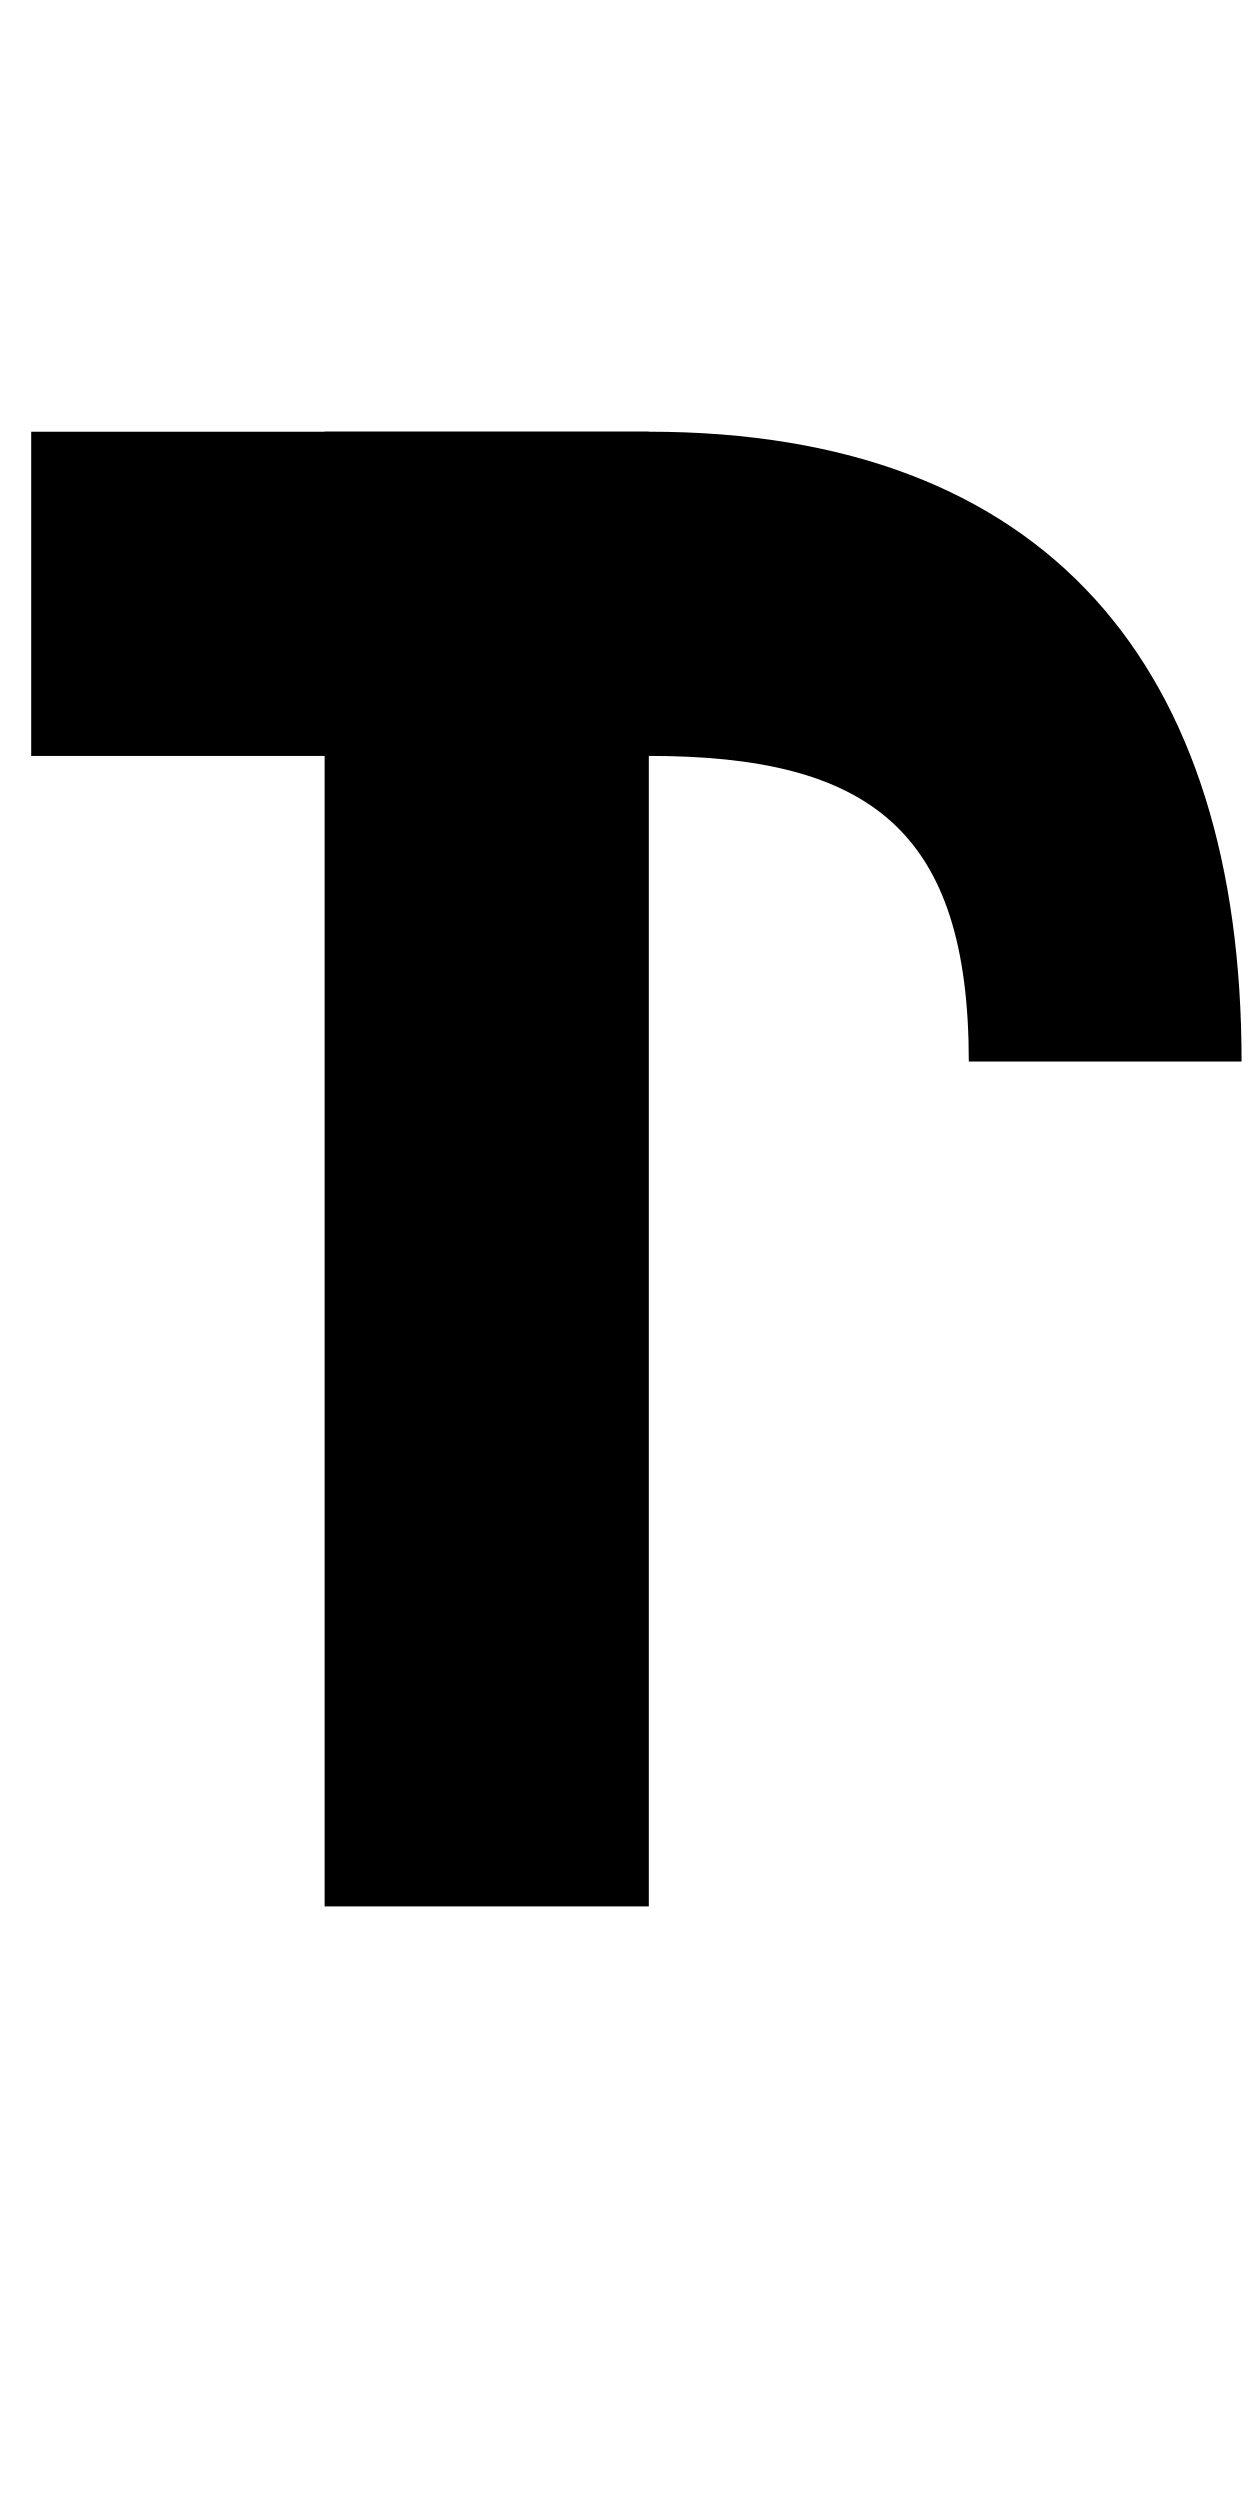
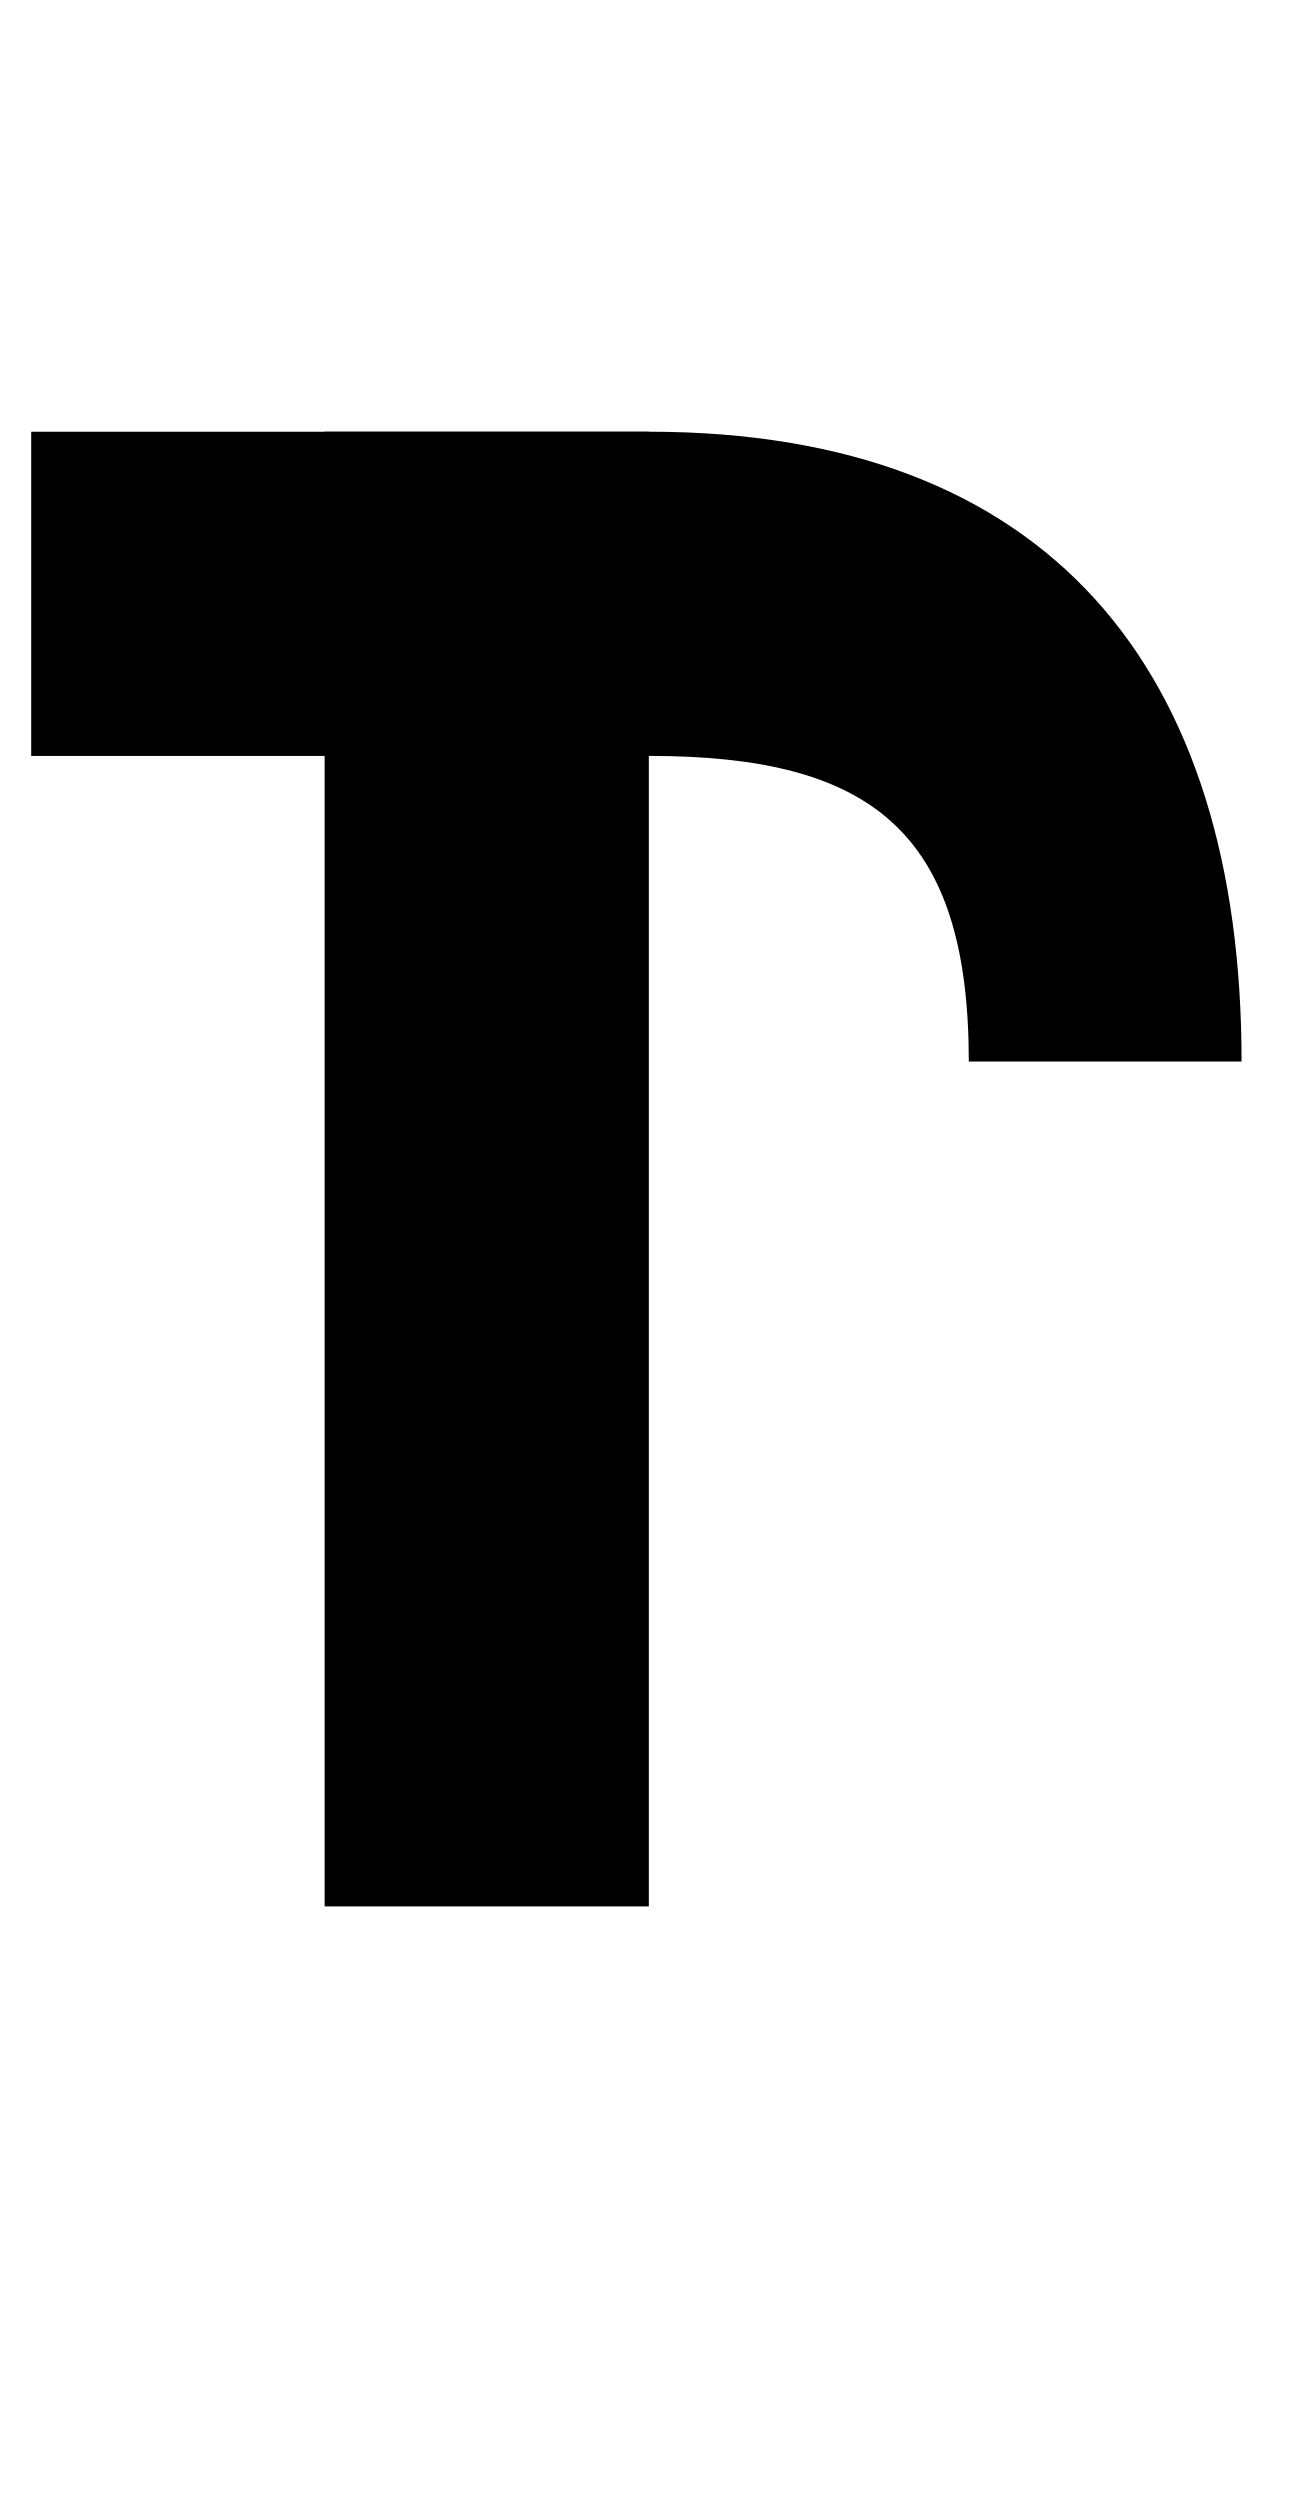
- <svg xmlns="http://www.w3.org/2000/svg" version="1.1" x="0px" y="0px" viewBox="0 0 298 593" style="enable-background:new 0 0 298 593;" xml:space="preserve">
+ <svg xmlns="http://www.w3.org/2000/svg" version="1.1" x="0px" y="0px" viewBox="0 0 312 593" style="enable-background:new 0 0 312 593;" xml:space="preserve">
  <style type="text/css">
	.st0{fill:none;}
	.st1{fill:#E30613;}
	.st2{font-family:'SH-Maintenance-V2';}
	.st3{font-size:489px;}
	.st4{letter-spacing:-19;}
	.st5{letter-spacing:-29;}
	.st6{letter-spacing:-9;}
	.st7{letter-spacing:9;}
	.st8{letter-spacing:-39;}
	.st9{display:none;}
	.st10{display:inline;}
</style>
  <g id="_x5F_V1">
    <g id="E_00000051360959627468142820000017544460044616440767_">
	</g>
    <g id="C">
	</g>
    <g id="N_x5F_3">
	</g>
    <g id="A">
	</g>
    <g id="N_00000054254949360326627830000005329152182886584764_">
	</g>
    <g id="e">
	</g>
    <g id="T">
	</g>
    <g id="N_00000127748963548567887910000006918738376549339794_">
	</g>
    <g id="I">
	</g>
    <g id="A1">
	</g>
    <g id="M">
	</g>
    <g id="R">
	</g>
    <g id="O_00000083778567647030904660000008843847121500168630_">
	</g>
    <g id="F">
	</g>
    <g id="N">
	</g>
    <g id="E">
	</g>
    <g id="P">
	</g>
    <g id="O">
	</g>
  </g>
  <g id="Ebene_20">
    <text transform="matrix(1 0 0 1 -10128.524 1054.634)">
      <tspan x="0" y="0" class="st1 st2 st4" style="font-size:490px;">M</tspan>
      <tspan x="604.7" y="0" class="st1 st2" style="font-size:490px;">A</tspan>
      <tspan x="965.8" y="0" class="st1 st2 st4" style="font-size:490px;">I</tspan>
      <tspan x="1090.7" y="0" class="st1 st2" style="font-size:490px;">NTENANCE</tspan>
    </text>
    <rect x="-13166.9" y="709.6" class="st0" width="1722.6" height="412.6" />
    <text transform="matrix(1 0 0 1 -13166.936 1059.489)">
      <tspan x="0" y="0" class="st1 st2" style="font-size:490px;">OPEN</tspan>
      <tspan x="1660.1" y="0" class="st1 st2 st6" style="font-size:485px;"> </tspan>
    </text>
    <text transform="matrix(1 0 0 1 -11330.94 1069.107)">
      <tspan x="0" y="0" class="st1 st2 st4" style="font-size:490px;">F</tspan>
      <tspan x="252.8" y="0" class="st1 st2" style="font-size:490px;">O</tspan>
      <tspan x="634.1" y="0" class="st1 st2" style="font-size:490px; letter-spacing:-167;"> </tspan>
      <tspan x="602.7" y="0" class="st1 st2" style="font-size:490px;">R</tspan>
    </text>
  </g>
  <g id="Hilfslinien">
    <rect x="-5876.4" y="682.7" class="st0" width="7398.2" height="466.4" />
    <text transform="matrix(1 0 0 1 -5876.373 1031.88)">
      <tspan x="0" y="0" class="st1 st2 st3 st4">WE</tspan>
      <tspan x="739.4" y="0" class="st1 st2 st3 st5">G</tspan>
      <tspan x="1081.2" y="0" class="st1 st2 st3 st6">E</tspan>
      <tspan x="1468.4" y="0" class="st1 st2 st3">N </tspan>
      <tspan x="1939.8" y="0" class="st1 st2 st3 st7">U</tspan>
      <tspan x="2312" y="0" class="st1 st2 st3 st6">M</tspan>
      <tspan x="2736.9" y="0" class="st1 st2 st3">B</tspan>
      <tspan x="3081.2" y="0" class="st1 st2 st3 st4">A</tspan>
      <tspan x="3439.1" y="0" class="st1 st2 st3">U </tspan>
      <tspan x="3910" y="0" class="st1 st2 st3 st5">G</tspan>
      <tspan x="4268.4" y="0" class="st1 st2 st3">E</tspan>
      <tspan x="4585.3" y="0" class="st1 st2 st3 st8">Ö</tspan>
      <tspan x="4926.6" y="0" class="st1 st2 st3">FFNET</tspan>
    </text>
  </g>
  <g id="T_00000151528559115874515910000005984389023753216649_">
    <path d="M77,452.2V102.4h76.9v349.8H77z" />
    <path d="M7.4,102.4h146.5c94.6,0,140.6,55.9,140.6,149.4h-64.7c0-54.9-23.5-72.5-75.9-72.5H7.4V102.4z" />
  </g>
-   <g id="E_00000150082740960534394650000001756674408269680310_">
-     <path d="M-111.8,452.1V156.4h-63.8v295.6H-111.8z" />
-     <path d="M-234.1,353.3h140.9c0,0,13.3-74.6,23.6-132.1h-61.9l-11.8,74.6h-90.8V353.3z" />
-     <path d="M-175.6,452.1h140.9c0,0,13.3-74.6,23.6-132.1H-73l-11.8,74.6h-90.8V452.1z" />
-     <path d="M-80.3,186.3h60.9c-7.9-43.7-15.2-84.5-15.2-84.5h-140.9v57.5h90.8L-80.3,186.3z" />
-   </g>
-   <g id="N_00000099632580371903072950000016892054108610634910_">
-     <path d="M-351.8,451.9l93.9-349.3h-69L-387,340.4h-1l-56.3-237.7h-77.3l-41.6,152.6h70.4l9.8-41.6h1l58.7,237.7L-351.8,451.9z" />
-     <rect x="-569" y="102.6" width="76.8" height="349.3" />
+   <g id="E_00000150082740960534394650000001756674408269680310_" class="st9">
+     <path class="st10" d="M-111.8,452.1V156.4h-63.8v295.6H-111.8z" />
+     <path class="st10" d="M-234.1,353.3h140.9c0,0,13.3-74.6,23.6-132.1h-61.9l-11.8,74.6h-90.8V353.3z" />
+     <path class="st10" d="M-175.6,452.1h140.9c0,0,13.3-74.6,23.6-132.1H-73l-11.8,74.6h-90.8V452.1z" />
+     <path class="st10" d="M-80.3,186.3h60.9c-7.9-43.7-15.2-84.5-15.2-84.5h-140.9v57.5h90.8L-80.3,186.3z" />
+   </g>
+   <g id="N_00000099632580371903072950000016892054108610634910_" class="st9">
+     <path class="st10" d="M-351.8,451.9l93.9-349.3h-69L-387,340.4h-1l-56.3-237.7h-77.3l-41.6,152.6h70.4l9.8-41.6h1l58.7,237.7   L-351.8,451.9z" />
+     <rect x="-569" y="102.6" class="st10" width="76.8" height="349.3" />
  </g>
  <g id="F_00000114769032895886322120000014247326199313495697_" class="st9">
    <path class="st10" d="M-761.3,451.9h-76.8V102.7h245.5v64.5h-168.7V248h146.2v59.7h-146.2V451.9z" />
  </g>
  <g id="F_00000173141720675959051990000004486108456543280518_" class="st9">
    <path class="st10" d="M-1047.6,451.6h132.8V169.3h-54.9v217.1h-77.9V451.6z" />
    <path class="st10" d="M-1015.6,451.7c0-18,2.9-33.6,10.7-46.8c6.8-12.2,16.6-23.4,28.3-31.2c11.7-7.8,25.4-13.7,40-17.6   c14.6-3.9,30.2-5.9,70.2-5.9v-81.4c-52.2,0-76.6,3.9-100,12.2c-23.4,8.8-44.4,20-61.9,36.1c-17.6,16.6-31.2,35.1-41.4,57.5   c-9.8,22.9-14.1,48.8-14.1,77H-1015.6z" />
    <polygon class="st10" points="-866.3,100.7 -969.7,100.7 -969.7,383 -914.8,383 -914.8,165.8 -866.3,165.8  " />
  </g>
  <g id="Ö" class="st9">
    <path class="st10" d="M-1429.6,278.8c0-103.7,64.1-184.4,171.6-184.4c107.6,0,171.6,80.7,171.6,184.4   c0,100.7-64.1,181.4-171.6,181.4C-1365.5,460.2-1429.6,379.5-1429.6,278.8z M-1352.8,278.8c0,58.2,25.9,116.9,94.9,116.9   c68.9,0,94.9-58.7,94.9-116.9c0-61.1-25.9-119.8-94.9-119.8C-1326.9,159-1352.8,217.6-1352.8,278.8z" />
    <rect x="-1291.2" y="191.7" class="st10" width="66" height="57.2" />
    <rect x="-1291.2" y="278.8" class="st10" width="66" height="57.2" />
  </g>
  <g id="E_00000056408675155028286430000005814045595369560991_" class="st9">
    <path class="st10" d="M-1458.6,452.2h-265V103.1h261.1v64.5h-184.4v74.8h169.2v59.7h-169.2v85.6h188.3V452.2z" />
  </g>
  <g id="G_00000142136150640176763200000005464168929300255362_" class="st9">
    <polygon class="st10" points="-2101,368 -2024.5,368 -2024.5,178.8 -1926.5,177.3 -1928,102.4 -2101.9,102.4  " />
    <polygon class="st10" points="-2101,452.2 -1833.4,451.8 -1833.4,388.5 -2023.5,389.5 -2024.5,291.5 -2099.5,293  " />
    <path class="st10" d="M-1933.4,451.8h101c10.8-7.4,23-15.2,33.8-22.5c11.8-8.3,21.1-17.2,30.9-26.5c8.3-8.3,15.2-18.6,21.6-32.3   c4.4-11.8,8.3-26,8.3-42.6c0-16.7-3.9-30.9-9.3-44.6c-6.4-12.7-14.7-23.5-25.5-32.3c-10.8-8.8-23-16.2-36.8-21.1   c-13.2-4.9-28.9-6.9-43.1-6.9c-20.6,0-37.7,3.4-53.9,10.8c-15.2,6.4-28.9,16.2-37.7,27.9c-10.8,12.7-18.1,27-23,43.1   c-5.9,17.2-8.3,35.3-6.9,53.9h64.2c0-9.8,1.5-17.6,3.4-27.4c1.5-9.3,3.4-16.7,8.8-25c2.9-7.4,9.3-13.2,16.2-17.6   c6.4-5.4,14.7-7.4,25.5-7.4c14.2,0,26,4.9,35.8,14.7c9.3,7.8,14.2,21.1,14.2,36.8c0,10.3-2.5,20.1-6.9,27   c-5.4,8.3-10.8,15.7-17.2,21.6c-6.9,7.4-15.2,12.3-22.5,18.1c-8.3,4.9-16.7,10.8-24,15.7C-1890.2,423.8-1920.6,443.4-1933.4,451.8z   " />
  </g>
  <g id="U_00000122691519521168774280000013841469757125651126_" class="st9">
    <path class="st10" d="M-2255.7,463.6c-102.4-1.5-114.8-74.7-114.8-119.8v-242h77.7v238.5c0,24.3,0,55.9,37.1,57.9V463.6z" />
    <path class="st10" d="M-2533.8,101.9h77.7v238.5c0,25.2,0,57.9,41.1,57.9c36.6,0,45-24.7,45-58.9v-15.8h70.3v30.7   c0,77.2-57.4,109.4-116.3,109.4c-105.4,0-117.8-74.2-117.8-119.8V101.9z" />
  </g>
  <g id="A_00000004505667569094896160000014532079075801900974_" class="st9">
    <path class="st10" d="M-2689.3,203.9l-3,70.3l30,6.9v1l-247.3,61v75.2l121.9,33.4l15.2-61l-22.1-9.3v-1l244.4-61v-78.2   L-2689.3,203.9z" />
    <polygon class="st10" points="-2864.8,430.6 -2787.1,451.7 -2781.2,451.7 -2722.7,212.8 -2721.7,212.8 -2662.2,451.7    -2585.5,451.7 -2550.1,319.5 -2618.5,317.5 -2624.4,337.1 -2625.4,337.1 -2685.4,101.1 -2757.6,101.1 -2818.6,339.6 -2819.6,339.6     " />
  </g>
  <g id="B" class="st9">
    <path class="st10" d="M-3228.2,452.2V103.1h164.3c66.5,0,111.5,21.5,111.5,86.6c0,34.7-16.6,57.7-47.4,72.9   c43,12.2,64.1,45,64.1,88.5c0,70.9-60.1,101.2-123.2,101.2H-3228.2z M-3079.5,162.8h-71.9v81.7h77.8c27.4,0,46.9-12.2,46.9-41.6   C-3026.7,170.1-3052.2,162.8-3079.5,162.8z M-3151.4,392.6h82.2c29.8,0,56.7-9.8,56.7-46c0-35.7-22-49.9-55.3-49.9h-83.6V392.6z" />
  </g>
  <g id="M_00000134250281029563310950000003257287664879667615_" class="st9">
    <path class="st10" d="M-3485.4,335.1h75.5c-12.8-20.6-144.7-232.9-144.7-232.9h-77v350.1h72.1V217.4h1   C-3558.5,217.4-3521.7,276.2-3485.4,335.1z" />
    <path class="st10" d="M-3409.4,335.1c36.3-58.8,73.1-117.7,73.1-117.7h1v234.9h72.1V102.1h-77c0,0-131.9,212.3-144.7,232.9H-3409.4   z" />
  </g>
  <g id="U" class="st9">
    <path class="st10" d="M-3681.4,452.2h-247.3v-64.6h170.4v-285h76.9V452.2z M-3975.7,452.2V102.6h76.9v285h170.4v64.6H-3975.7z" />
  </g>
  <g id="N_00000154425763484525918430000008508601231558086807_" class="st9">
    <path class="st10" d="M-4226.2,452.2l93.9-349.3h-69l-60.2,237.7h-1l-56.3-237.7h-77.3l-41.6,152.6h70.4l9.8-41.6h1l58.7,237.7   L-4226.2,452.2z" />
    <rect x="-4443.4" y="103" class="st10" width="76.8" height="349.3" />
  </g>
  <g id="E_00000165205204584183719570000002201050886193303485_" class="st9">
    <path class="st10" d="M-4757.2,281.2h-64.3c0-107.2,80.4-171.1,180.8-171.1v76.5C-4698.8,186.6-4757.2,212.5-4757.2,281.2z" />
    <path class="st10" d="M-4649.3,381.1c0-68.7-58.5-94.5-116.5-94.5V210c100.4,0,180.8,63.8,180.8,171.1H-4649.3z" />
    <polygon class="st10" points="-4472.4,373.8 -4472.4,452.2 -4643.4,452.2 -4648.3,373.8  " />
    <path class="st10" d="M-4757.2,281.2c0,68.7,58.5,94.5,116.5,94.5v76.5c-100.4,0-180.8-63.8-180.8-171.1H-4757.2z" />
    <path class="st10" d="M-4791.6,86.7V4.4c26.8,0,53.1,4.9,76.5,12.7c23.4,8.8,43.4,20,60.9,36.1s31.2,34.6,40.9,57.5   c10.2,22.9,15.1,49.2,15.1,76.5h-69.2c0-18-3.4-32.7-10.2-45.8c-7.3-13.2-16.6-23.4-28.3-32.2c-11.7-7.8-25.8-13.6-40-18   C-4761.4,87.7-4776,86.7-4791.6,86.7z" />
  </g>
  <g id="G" class="st9">
    <path class="st10" d="M-4837.3,452.8h-48.9l-7.8-39.6c-27.4,35.2-62.1,47.9-95.8,47.9c-107.6,0-171.6-80.7-171.6-181.4   c0-103.7,64.1-184.4,171.6-184.4c71.4,0,139.4,43.5,147.2,123.2h-73.4c-9.3-39.1-37.2-58.7-73.8-58.7c-68.9,0-94.9,58.7-94.9,119.8   c0,58.2,25.9,116.9,94.9,116.9c50.4,0,78.7-26.4,83.1-75.3h-77.3v-57.2h146.7V452.8z" />
  </g>
  <g id="E_00000005963599347184841430000018193220976272044449_" class="st9">
    <path class="st10" d="M-5177,452.2h-265V103.1h261.1v64.5h-184.4v74.8h169.2v59.7h-169.2v85.6h188.3V452.2z" />
  </g>
  <g id="W" class="st9">
    <path class="st10" d="M-5708.4,219.2c-36.3,58.9-73.1,117.7-73.1,117.7h-1V102h-72.1v350.3h77c0,0,132-212.4,144.7-233H-5708.4z    M-5632.4,219.2h-75.5c12.8,20.6,144.7,233,144.7,233h77V102h-72.1v235h-1C-5559.3,337-5596.1,278.1-5632.4,219.2z" />
  </g>
  <g id="E_00000113322483045279252990000013609696148037364875_" class="st9">
    <path class="st10" d="M-6637.4,279.7h-64.9c0-108.1,81.1-172.5,182.4-172.5v77.2C-6578.4,184.4-6637.4,210.4-6637.4,279.7z" />
    <path class="st10" d="M-6525.8,380.5c0-69.3-59-95.4-117.5-95.4V208c101.3,0,182.4,64.4,182.4,172.5H-6525.8z" />
    <polygon class="st10" points="-6347.4,373.1 -6347.4,452.2 -6519.9,452.2 -6524.9,373.1  " />
    <path class="st10" d="M-6637.4,279.7c0,69.3,59,95.4,117.5,95.4v77.2c-101.3,0-182.4-64.4-182.4-172.5H-6637.4z" />
    <path class="st10" d="M-6669.4,83.6V0.5c27,0,53.6,4.9,77.2,12.8c23.6,8.8,43.7,20.2,61.4,36.4c17.7,16.2,31.5,34.9,41.3,58   c10.3,23.1,15.2,49.6,15.2,77.2h-69.8c0-18.2-3.4-32.9-10.3-46.2c-7.4-13.3-16.7-23.6-28.5-32.4c-11.8-7.9-26.1-13.8-40.3-18.2   C-6638.9,84.6-6653.6,83.6-6669.4,83.6z" />
  </g>
  <g id="C_00000112622374827432275670000003417328206733987971_" class="st9">
-     <path class="st10" d="M-6731.6,219.4h-74.5c-5.4-34.8-38.7-61.3-76.4-61.3c-69.1,0-95.1,58.8-95.1,120.1   c0,58.3,26,117.1,95.1,117.1c47,0,73.5-31.9,79.4-78.4h74.5c-7.8,87.7-67.6,143.1-153.9,143.1c-107.8,0-172-80.9-172-181.8   c0-103.9,64.2-184.7,172-184.7C-6806,93.4-6740.9,138.5-6731.6,219.4z" />
+     <path class="st10" d="M-6729.4,219.4h-74.5c-5.4-34.8-38.7-61.3-76.4-61.3c-69.1,0-95.1,58.8-95.1,120.1   c0,58.3,26,117.1,95.1,117.1c47,0,73.5-31.9,79.4-78.4h74.5c-7.8,87.7-67.6,143.1-153.9,143.1c-107.8,0-172-80.9-172-181.8   c0-103.9,64.2-184.7,172-184.7C-6803.9,93.4-6738.8,138.5-6729.4,219.4z" />
  </g>
  <g id="N_00000117657359395406629260000008490405748572120458_" class="st9">
    <path class="st10" d="M-7366.8,452.2h76.9V102.6h-76.9V452.2z" />
    <polygon class="st10" points="-7148.9,452.2 -7055.4,102.6 -7124,102.6 -7184.2,340.6 -7185.2,340.6 -7241.5,102.6 -7318.8,102.6    -7360.4,255.4 -7289.9,255.4 -7280.1,213.8 -7279.2,213.8 -7219.9,452.2  " />
  </g>
  <g id="A_00000070819818803741320060000005539798163125646774_" class="st9">
    <path class="st10" d="M-7549,203.9l-3,70.3l30,6.9v1l-247.3,61v75.2l121.9,33.4l15.2-61l-22.1-9.3v-1l244.4-61v-78.2L-7549,203.9z" />
    <polygon class="st10" points="-7724.6,430.6 -7646.9,451.7 -7641,451.7 -7582.5,212.8 -7581.5,212.8 -7522,451.7 -7445.3,451.7    -7409.9,319.5 -7478.2,317.5 -7484.1,337.4 -7485.1,337.4 -7545.1,101.1 -7617.4,101.1 -7678.4,339.6 -7679.4,339.6  " />
  </g>
  <g id="N_00000129165096651451788460000006894638935768142516_" class="st9">
    <path class="st10" d="M-8025.3,452.2h-72V102.4h76.4l146,234.7h1V102.4h72v349.9h-76.9L-8024.3,218h-1V452.2z" />
  </g>
  <g id="E_00000096737436898591806260000014476501128100374183_" class="st9">
    <path class="st10" d="M-8244.6,452.2V156.6h-63.8v295.6H-8244.6z" />
    <path class="st10" d="M-8366.9,353.5h140.9c0,0,13.3-74.6,23.6-132.1h-61.9l-11.8,74.6h-90.8V353.5z" />
    <path class="st10" d="M-8308.4,452.2h140.9c0,0,13.3-74.6,23.6-132.1h-61.9l-11.8,74.6h-90.8V452.2z" />
    <path class="st10" d="M-8213.2,186.5h60.9c-7.9-43.7-15.2-84.5-15.2-84.5h-140.9v57.5h90.8L-8213.2,186.5z" />
  </g>
  <g id="T_00000040572434587172107020000003403572265167091088_" class="st9">
    <path class="st10" d="M-8641.7,452.1h65.4V179.8h208.9V102h-274.3V452.1z" />
    <polygon class="st10" points="-8547.1,452.2 -8455.6,102 -8521.4,102 -8582.3,340.7 -8582.8,340.7 -8614,452.1  " />
  </g>
  <g id="N_00000162323512888102647520000008162614129556769983_" class="st9">
    <rect x="-8768.9" y="102.4" class="st10" width="76.8" height="349.2" />
    <path class="st10" d="M-9034,451.6h77.8l92.9-263.1h1l90.5,263.1h79.7l-130.6-349.2h-78.7L-9034,451.6z" />
  </g>
  <g id="I_00000075868811598525912980000008971315367424001668_" class="st9">
-     <text transform="matrix(1 0 0 1 -9177.292 451.5694)" class="st10 st2 st4" style="font-size:490px;">I</text>
-   </g>
-   <g id="A_00000047767008426511249760000015642639169606536113_" class="st9">
-     <polygon class="st10" points="-9271.5,451.6 -9177.8,451.6 -9177.8,398.1 -9207.7,398.1 -9207.7,161.6 -9271.5,161.6  " />
-     <polygon class="st10" points="-9385.9,348.1 -9221,348.1 -9221,167 -9207.7,167 -9207.7,103.2 -9385.9,103.2 -9385.9,167    -9274.5,167 -9274.5,284.3 -9385.9,284.3  " />
-     <path class="st10" d="M-9476.6,451.6h75.6c0.5-23.1,3.4-48.1,8.3-75.1c5.4-27,12.8-53.5,22.1-80c9.3-26,21.1-50.5,35.3-74.1   c14.2-23.1,30.4-42.7,48.6-58.4v-60.8h-238V169h165.4c-33.4,40.2-60.4,84.4-80.5,132.5C-9460.4,349.6-9472.7,399.6-9476.6,451.6z" />
+     <g class="st10">
+       <path d="M-9066.6,451.6h-76.9V101.7h76.9V451.6z" />
+     </g>
+   </g>
+   <g id="A_00000047767008426511249760000015642639169606536113_">
+     <polygon points="-9271.5,451.6 -9177.8,451.6 -9177.8,398.1 -9207.7,398.1 -9207.7,161.6 -9271.5,161.6  " />
+     <polygon points="-9385.9,348.1 -9221,348.1 -9221,167 -9207.7,167 -9207.7,103.2 -9385.9,103.2 -9385.9,167 -9274.5,167    -9274.5,284.3 -9385.9,284.3  " />
+     <path d="M-9476.6,451.6h75.6c0.5-23.1,3.4-48.1,8.3-75.1c5.4-27,12.8-53.5,22.1-80c9.3-26,21.1-50.5,35.3-74.1   c14.2-23.1,30.4-42.7,48.6-58.4v-60.8h-238V169h165.4c-33.4,40.2-60.4,84.4-80.5,132.5C-9460.4,349.6-9472.7,399.6-9476.6,451.6z" />
  </g>
  <g id="M_00000030454837118209363920000004010763359709145015_" class="st9">
    <path class="st10" d="M-9835.6,158.9h-153.8l0.5,216.7h-133.3v76.6h197.7L-9925,235h89.3V158.9z" />
    <polygon class="st10" points="-9584.8,103.7 -9660.9,103.7 -9660.9,452.2 -9524.7,452.2 -9524.7,388.3 -9584.8,388.3  " />
    <polygon class="st10" points="-9813.7,103.7 -9890.8,103.7 -9932.3,256.5 -9862,256 -9851.8,215 -9850.8,215 -9792.2,452.2    -9720.9,452.2 -9659.9,213.1 -9659,213.1 -9619.4,103.7 -9695.1,103.7 -9756.1,341 -9757.1,341  " />
  </g>
  <g id="R_00000005247159732225481780000017538744411482086332_" class="st9">
    <path class="st10" d="M-10620.3,179.2v-77c45.1,0,119.2,12.3,119.2,116.7c0,58.4-31.9,115.2-108.4,115.2h-30.4v-69.6h15.7   c33.8,0,58.4-8.3,58.4-44.6C-10565.9,179.2-10598.2,179.2-10620.3,179.2z" />
    <polygon class="st10" points="-10693.9,452.3 -10693.9,102.2 -10616.9,102.2 -10616.9,452.2  " />
    <path class="st10" d="M-10505.6,592.6h-70.6c18.1-74,53.9-143.7,103-203h-162.8v-64.7h234.4v59.8   C-10455.5,431.7-10490.4,515.1-10505.6,592.6z" />
  </g>
  <g id="O_00000139989076900347810750000014339682335261473418_" class="st9">
    <g class="st10">
      <path d="M-11059.1,278.6c0-103.9,64.2-184.7,172-184.7c107.8,0,172,80.9,172,184.7c0,100.9-64.2,181.8-172,181.8    C-10994.9,460.4-11059.1,379.5-11059.1,278.6z M-10982.2,278.6c0,58.3,26,117.1,95.1,117.1c69.1,0,95.1-58.8,95.1-117.1    c0-61.3-26-120.1-95.1-120.1C-10956.2,158.6-10982.2,217.4-10982.2,278.6z" />
    </g>
  </g>
  <g id="F_00000112611114215638550990000001535627271961867692_" class="st9">
-     <path class="st10" d="M-11258.5,452.3h132.8V170h-54.9v217.1h-77.9V452.3z" />
-     <path class="st10" d="M-11226.5,452.5c0-18,2.9-33.6,10.7-46.8c6.8-12.2,16.6-23.4,28.3-31.2c11.7-7.8,25.4-13.7,40-17.6   c14.6-3.9,30.2-5.9,70.2-5.9v-81.4c-52.2,0-76.6,3.9-100,12.2c-23.4,8.8-44.4,20-61.9,36.1c-17.6,16.6-31.2,35.1-41.5,57.5   c-9.8,22.9-14.1,48.8-14.1,77H-11226.5z" />
+     <path d="M-11258.5,452.3h132.8V170h-54.9v217.1h-77.9V452.3z" />
+     <path d="M-11226.5,452.5c0-18,2.9-33.6,10.7-46.8c6.8-12.2,16.6-23.4,28.3-31.2c11.7-7.8,25.4-13.7,40-17.6   c14.6-3.9,30.2-5.9,70.2-5.9v-81.4c-52.2,0-76.6,3.9-100,12.2c-23.4,8.8-44.4,20-61.9,36.1c-17.6,16.6-31.2,35.1-41.5,57.5   c-9.8,22.9-14.1,48.8-14.1,77H-11226.5z" />
    <polygon class="st10" points="-11077.2,101.4 -11180.6,101.4 -11180.6,383.7 -11125.7,383.7 -11125.7,166.6 -11077.2,166.6  " />
  </g>
  <g id="N_00000099642370421911350830000011672063677233731245_" class="st9">
    <path class="st10" d="M-11829,298.6l9.7,41.7h1l60.8-238.2h72l59.8,241.1h1l57.3-241.1h75.5l-94.1,350h-76.5l-59.3-238.2h-1   l-58.3,238.2h-77.9l-40.8-154.3L-11829,298.6z" />
  </g>
  <g id="E_00000111172922047511655530000000589010560551726259_" class="st9">
    <path class="st10" d="M-11911.5,452h-265.6V102.1h261.7v64.7h-184.7v75h169.5v59.8h-169.5v85.8h188.7V452z" />
  </g>
  <g id="P_00000129171892025599386490000003898456772564684721_" class="st9">
    <path class="st10" d="M-12464.6,461.2c104.6,0,116.8-73.6,116.8-118.8V220.2h-77.1c0,98.2,0,118.8,0,118.8c0,25,0,57.4-40.7,57.4   c-36.3,0-44.7-24.5-44.7-58.4v-15.7h-69.7v30.4C-12580,429.3-12523,461.2-12464.6,461.2z" />
    <polygon class="st10" points="-12424.9,344.9 -12347.8,344.9 -12347.8,167.1 -12221.1,167.1 -12221.1,102.3 -12424.9,102.3  " />
    <path class="st10" d="M-12221.1,112.3h-77.1v177.7h-126.7v64.8h203.7V112.3z" />
  </g>
  <g id="O_00000039126086928192479570000000753659908774239892_" class="st9">
    <polygon class="st10" points="-12609.8,103 -12686.6,103 -12686.6,387.5 -12856.8,387.5 -12856.8,452.1 -12609.8,452.1  " />
    <polygon class="st10" points="-12685.6,103 -13039.1,103 -13039.1,349.9 -12970.2,349.9 -12970.2,179.7 -12685.6,179.7  " />
    <polygon class="st10" points="-13034.7,103 -13111.5,103 -13111.5,452.1 -12840.1,452.1 -12840.1,387.5 -13034.7,387.5  " />
  </g>
</svg>
